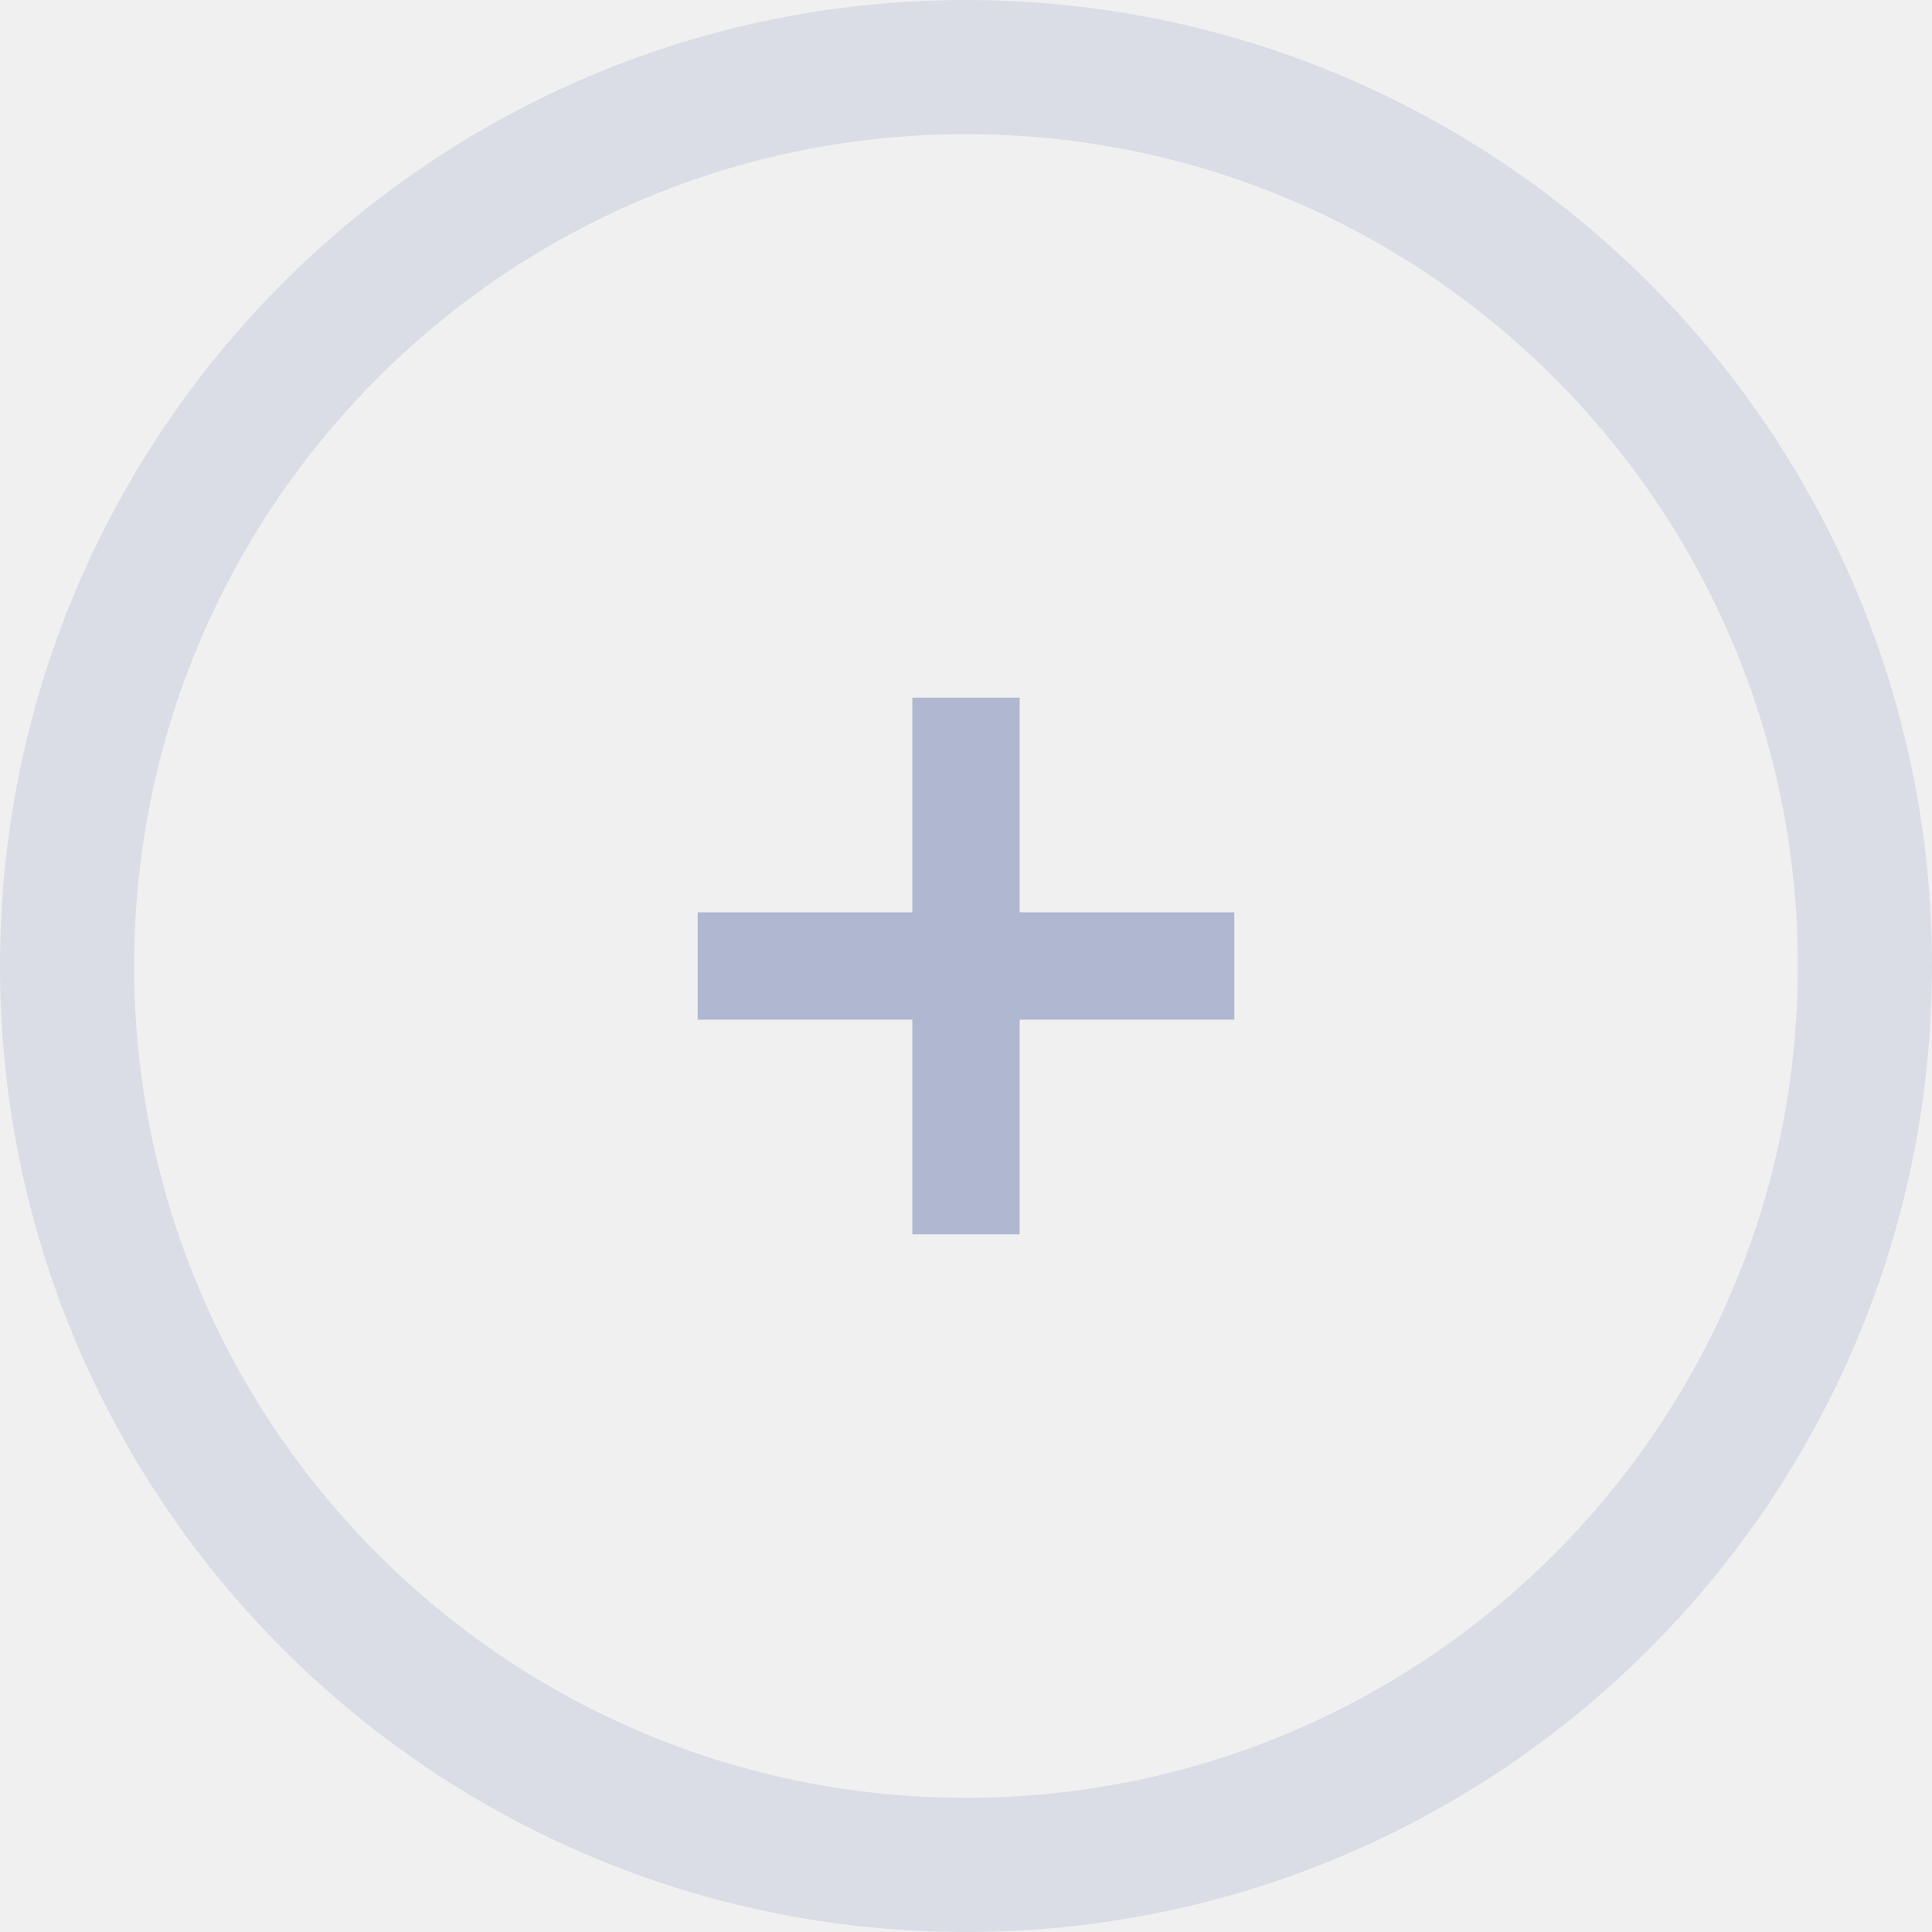
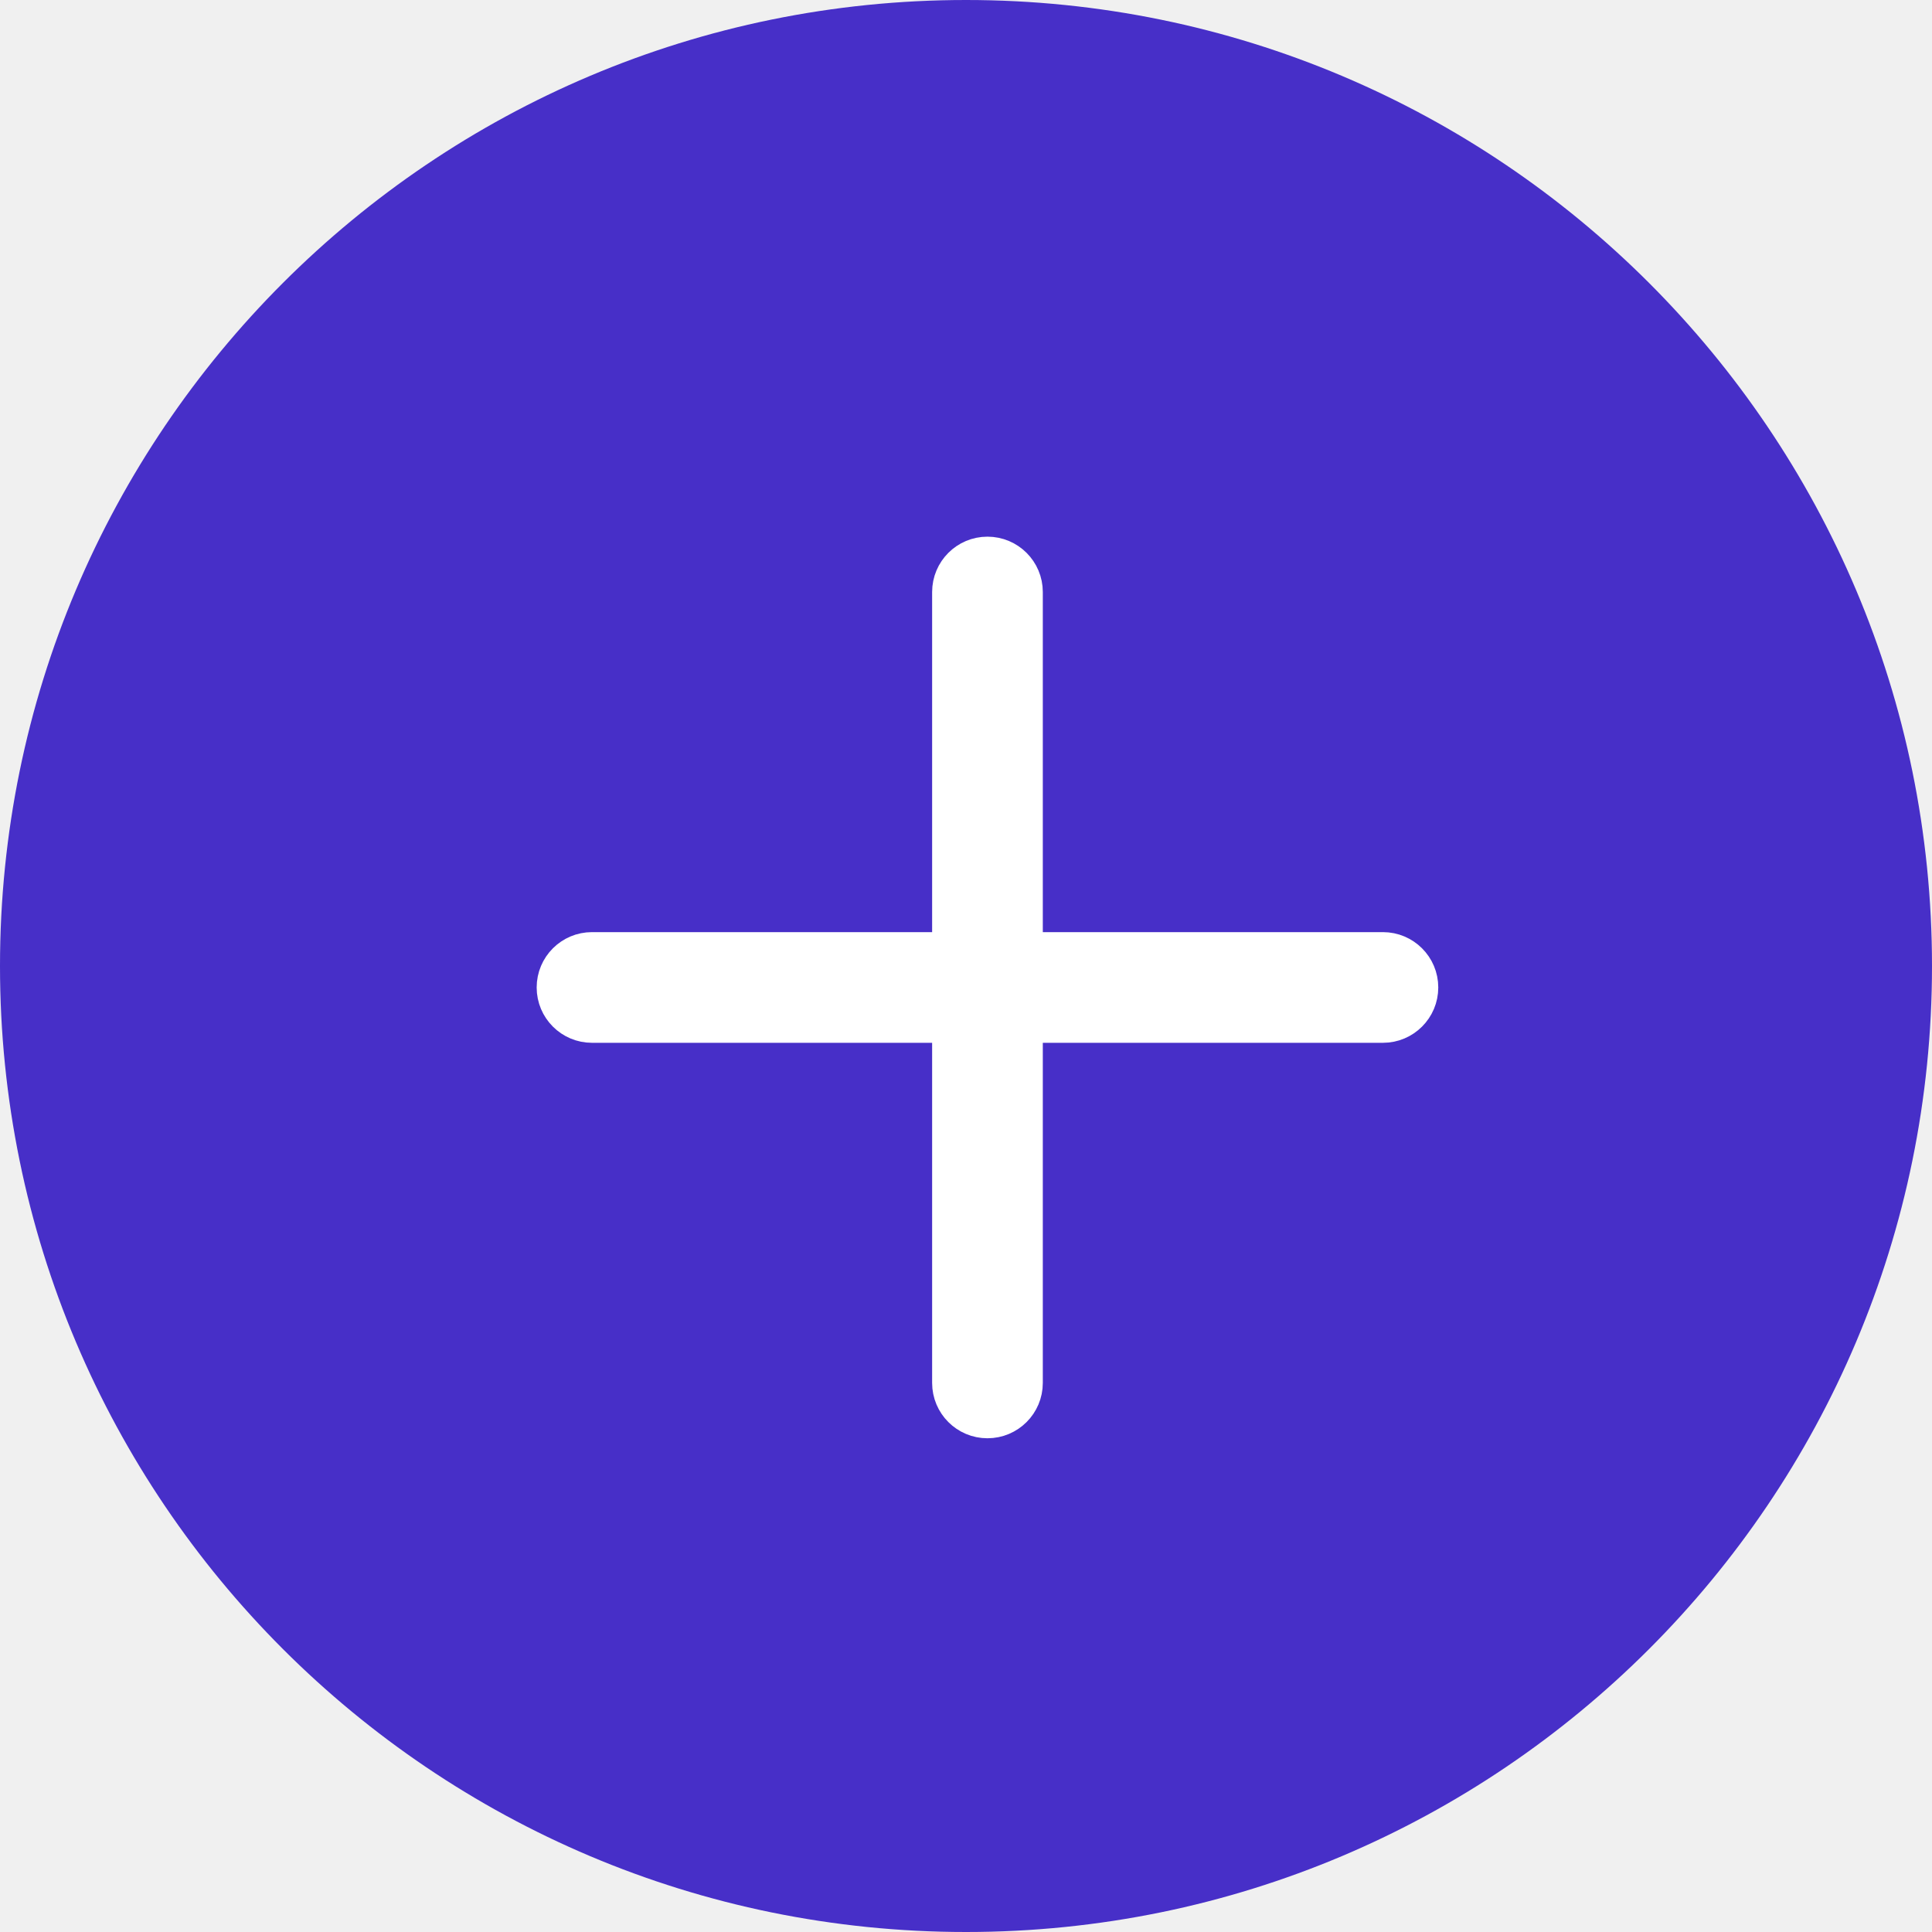
- <svg xmlns="http://www.w3.org/2000/svg" width="36px" height="36px" viewBox="0 0 36 36" version="1.1">
-   <g id="Symbols" stroke="none" stroke-width="1" fill="none" fill-rule="evenodd">
-     <g id="ic/dark/36/add">
-       <circle id="Oval-Copy-3" stroke="#B2BAD4" stroke-width="2.5" opacity="0.352" cx="18" cy="18" r="16.75" />
-       <line x1="18" y1="14" x2="18" y2="22" id="Line-4" stroke="#AFB7D1" stroke-width="2" stroke-linecap="square" />
-       <line x1="18" y1="14" x2="18" y2="22" id="Line-4" stroke="#AFB7D1" stroke-width="2" stroke-linecap="square" transform="translate(18, 18) rotate(-270) translate(-18, -18) " />
+ <svg xmlns="http://www.w3.org/2000/svg" width="45px" height="45px" viewBox="0 0 45 45" version="1.1">
+   <g id="symbol" stroke="none" stroke-width="1" fill="none" fill-rule="evenodd">
+     <g id="Ui-Bars-/-Tab-Bars-/-Base-/-Light-" transform="translate(-185, -7)">
+       <g id="#3" transform="translate(164, 5)">
+         <g id="ic-add" transform="translate(21, 2)">
+           <circle id="Oval" fill="#472FC8" cx="22.5" cy="22.5" r="22.5" />
+           <g id="Add" transform="translate(13, 13)" fill="#FFFFFF" stroke="#FFFFFF">
+             <path d="M19.211,9.211 L10.789,9.211 L10.789,0.789 C10.789,0.353 10.436,0 10,0 C9.564,0 9.211,0.353 9.211,0.789 L9.211,9.211 L0.789,9.211 C0.353,9.211 0,9.564 0,10 C0,10.436 0.353,10.789 0.789,10.789 L9.211,10.789 L9.211,19.211 C9.211,19.647 9.564,20 10,20 C10.436,20 10.789,19.647 10.789,19.211 L10.789,10.789 L19.211,10.789 C19.647,10.789 20,10.436 20,10 C20,9.564 19.647,9.211 19.211,9.211 L19.211,9.211 Z" id="Shape" />
+           </g>
+         </g>
+       </g>
    </g>
  </g>
</svg>
